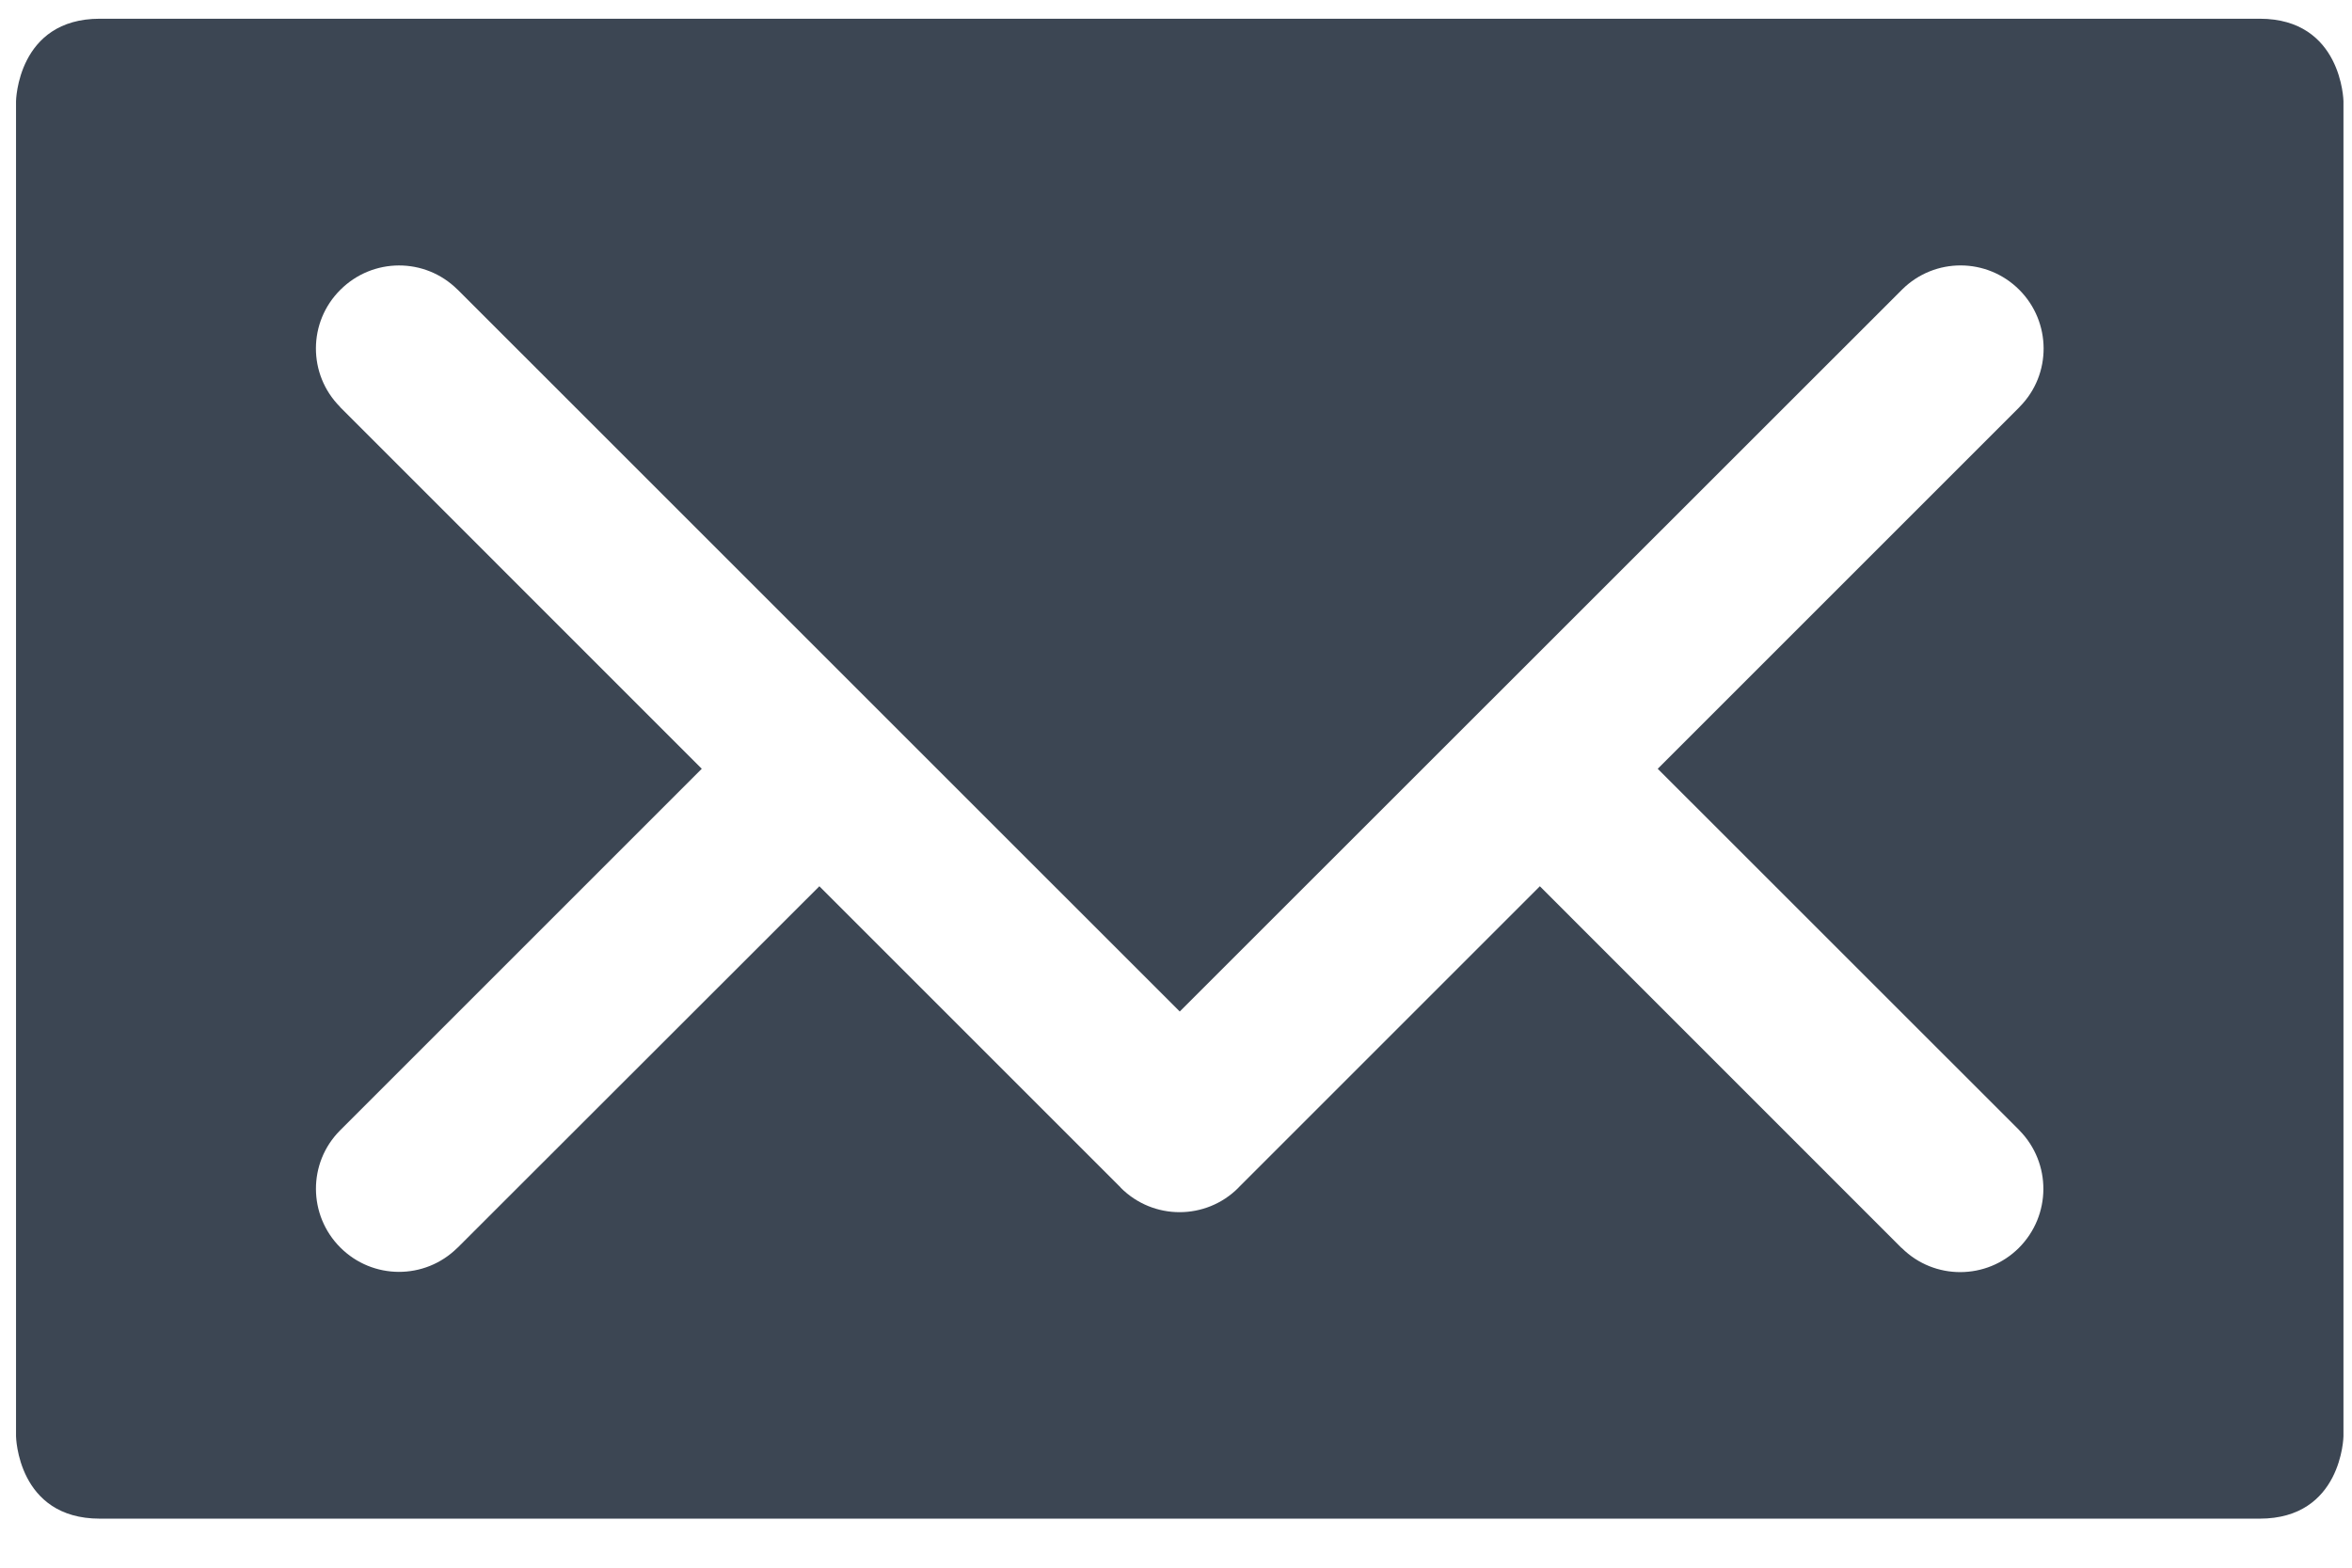
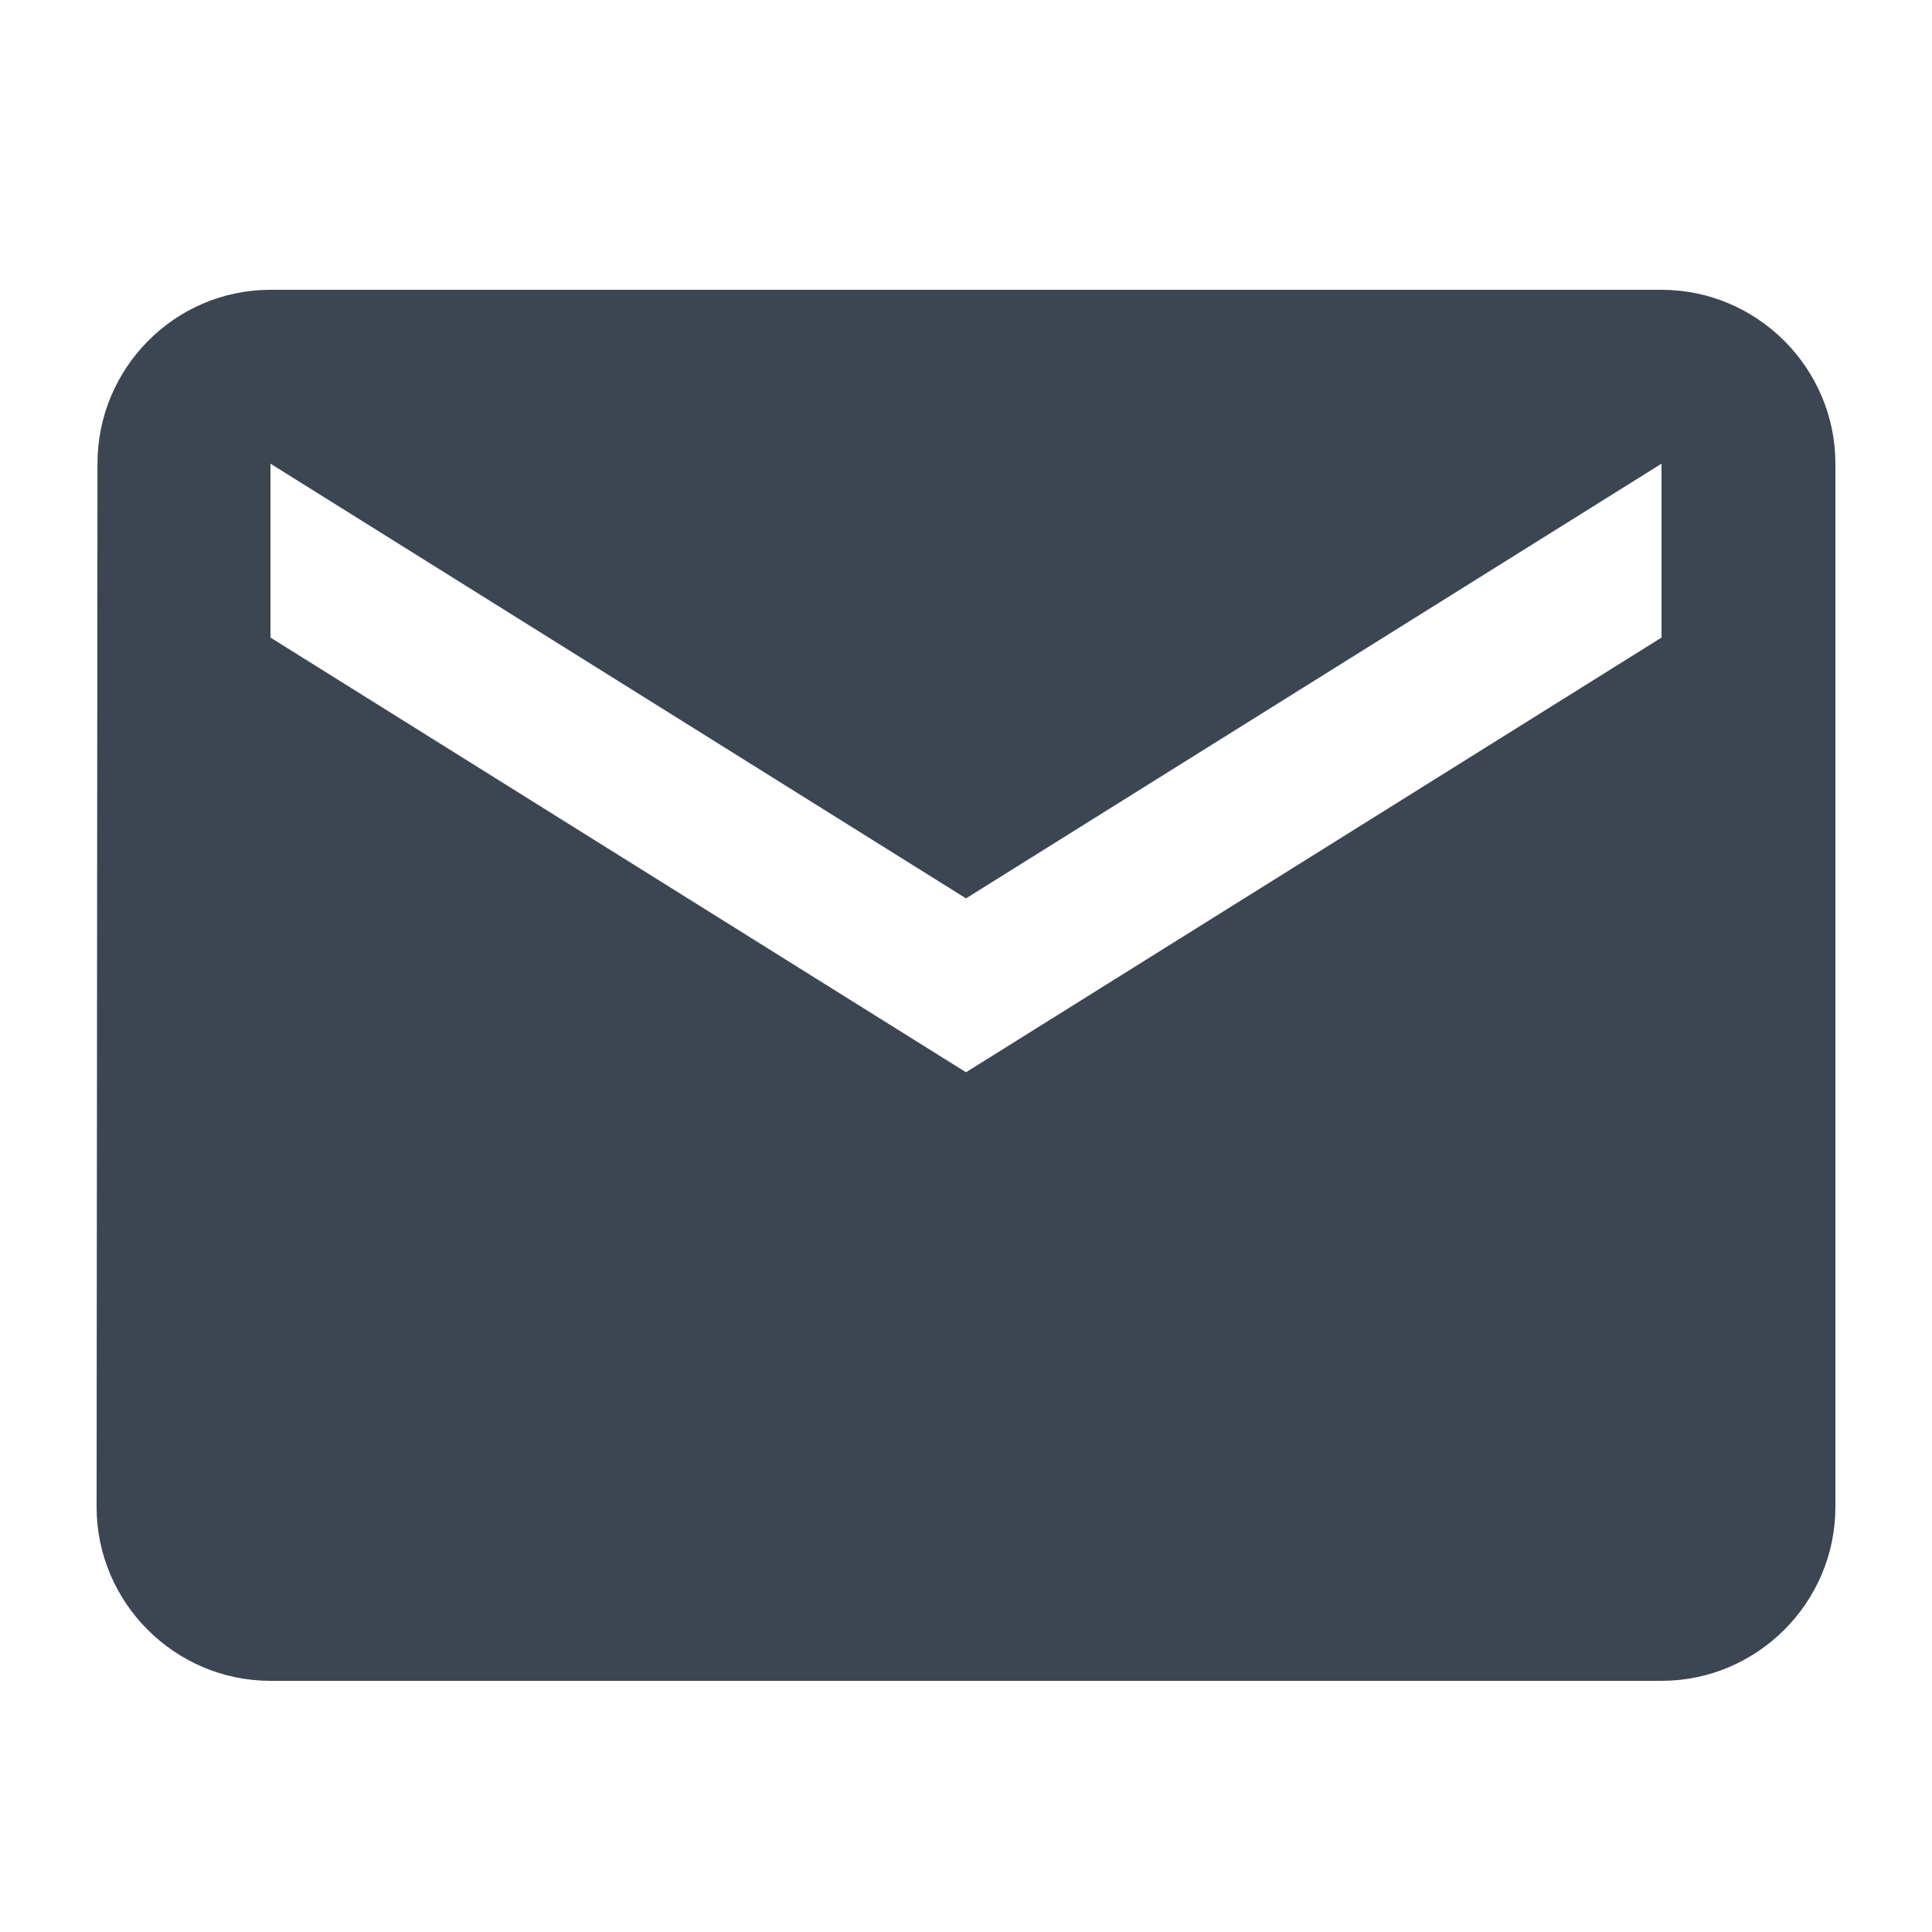
- <svg xmlns="http://www.w3.org/2000/svg" width="27px" height="18px" viewBox="0 0 27 18" version="1.1">
-   <g id="Dapis" stroke="none" stroke-width="1" fill="none" fill-rule="evenodd">
-     <g id="dapis-option-3" transform="translate(-969, -3873)" fill="#3C4653">
-       <g id="Group-225" transform="translate(115, 3850.98)">
-         <path d="M877.178,34.994 L877.184,35.001 C877.55,35.375 877.549,35.974 877.176,36.348 C876.806,36.717 876.205,36.72 875.833,36.351 L875.826,36.346 L871.677,32.196 L868.221,35.652 C868.219,35.655 868.218,35.657 868.216,35.658 C868.03,35.845 867.785,35.938 867.541,35.938 C867.297,35.938 867.053,35.845 866.866,35.658 C866.865,35.655 866.864,35.654 866.862,35.652 L863.406,32.196 L859.256,36.343 L859.25,36.348 C858.877,36.717 858.278,36.715 857.907,36.344 C857.536,35.973 857.533,35.373 857.902,35.001 L862.056,30.847 L857.907,26.697 L857.902,26.69 C857.533,26.318 857.535,25.717 857.907,25.348 C858.278,24.977 858.877,24.974 859.25,25.343 L859.256,25.348 L867.543,33.634 L875.837,25.343 C876.21,24.974 876.81,24.976 877.181,25.348 C877.55,25.718 877.554,26.318 877.186,26.69 L877.18,26.697 L873.03,30.847 L877.178,34.994 Z M879.94,22.235 L855.146,22.235 C854.199,22.235 854.184,23.182 854.184,23.182 L854.184,38.511 C854.184,38.511 854.199,39.457 855.146,39.457 L879.94,39.457 C880.886,39.457 880.902,38.511 880.902,38.511 L880.902,23.182 C880.902,23.182 880.886,22.235 879.94,22.235 Z" id="Fill-215" />
-       </g>
+ <svg xmlns="http://www.w3.org/2000/svg" width="20px" height="20px" viewBox="0 0 20 20" version="1.1">
+   <g id="ic_mail" stroke="none" stroke-width="1" fill="none" fill-rule="evenodd">
+     <g transform="translate(1, 3)" fill="#3C4653" fill-rule="nonzero" id="Shape">
+       <path d="M16.2,0 L1.8,0 C0.81,0 0.009,0.81 0.009,1.8 L0,12.6 C0,13.59 0.81,14.4 1.8,14.4 L16.2,14.4 C17.19,14.4 18,13.59 18,12.6 L18,1.8 C18,0.81 17.19,0 16.2,0 Z M16.2,3.6 L9,8.1 L1.8,3.6 L1.8,1.8 L9,6.3 L16.2,1.8 L16.2,3.6 Z" />
    </g>
  </g>
</svg>
